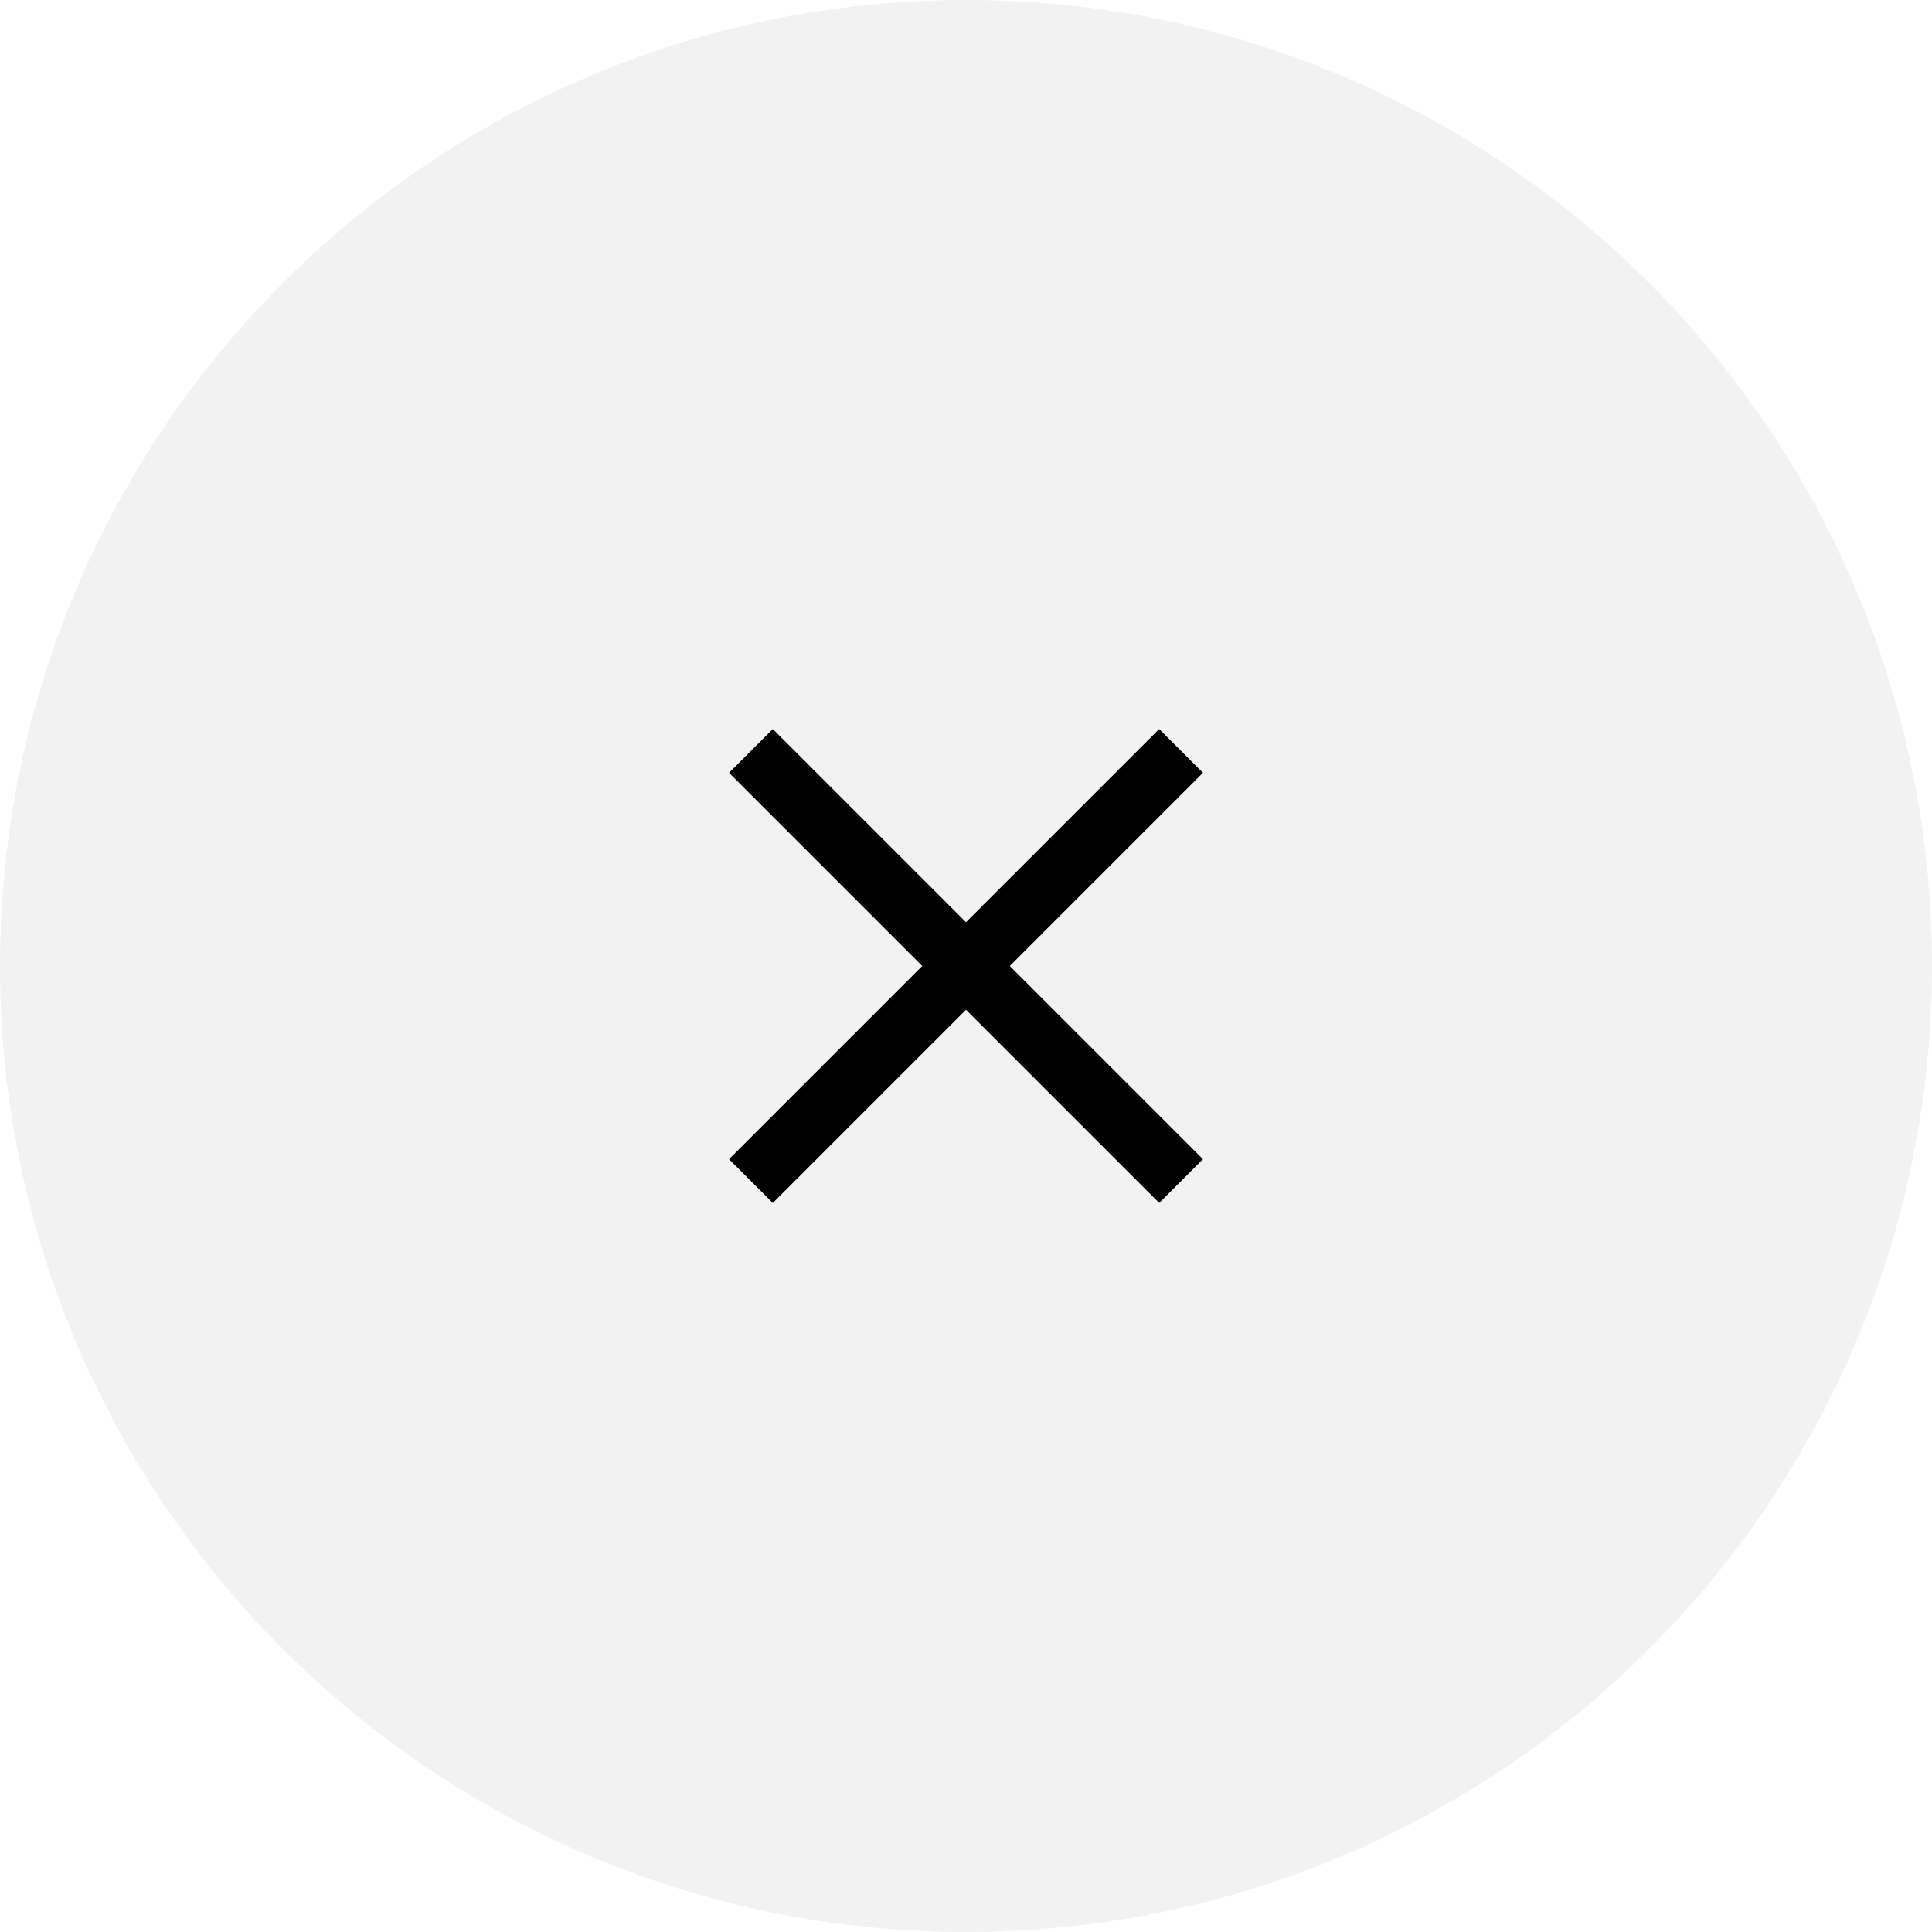
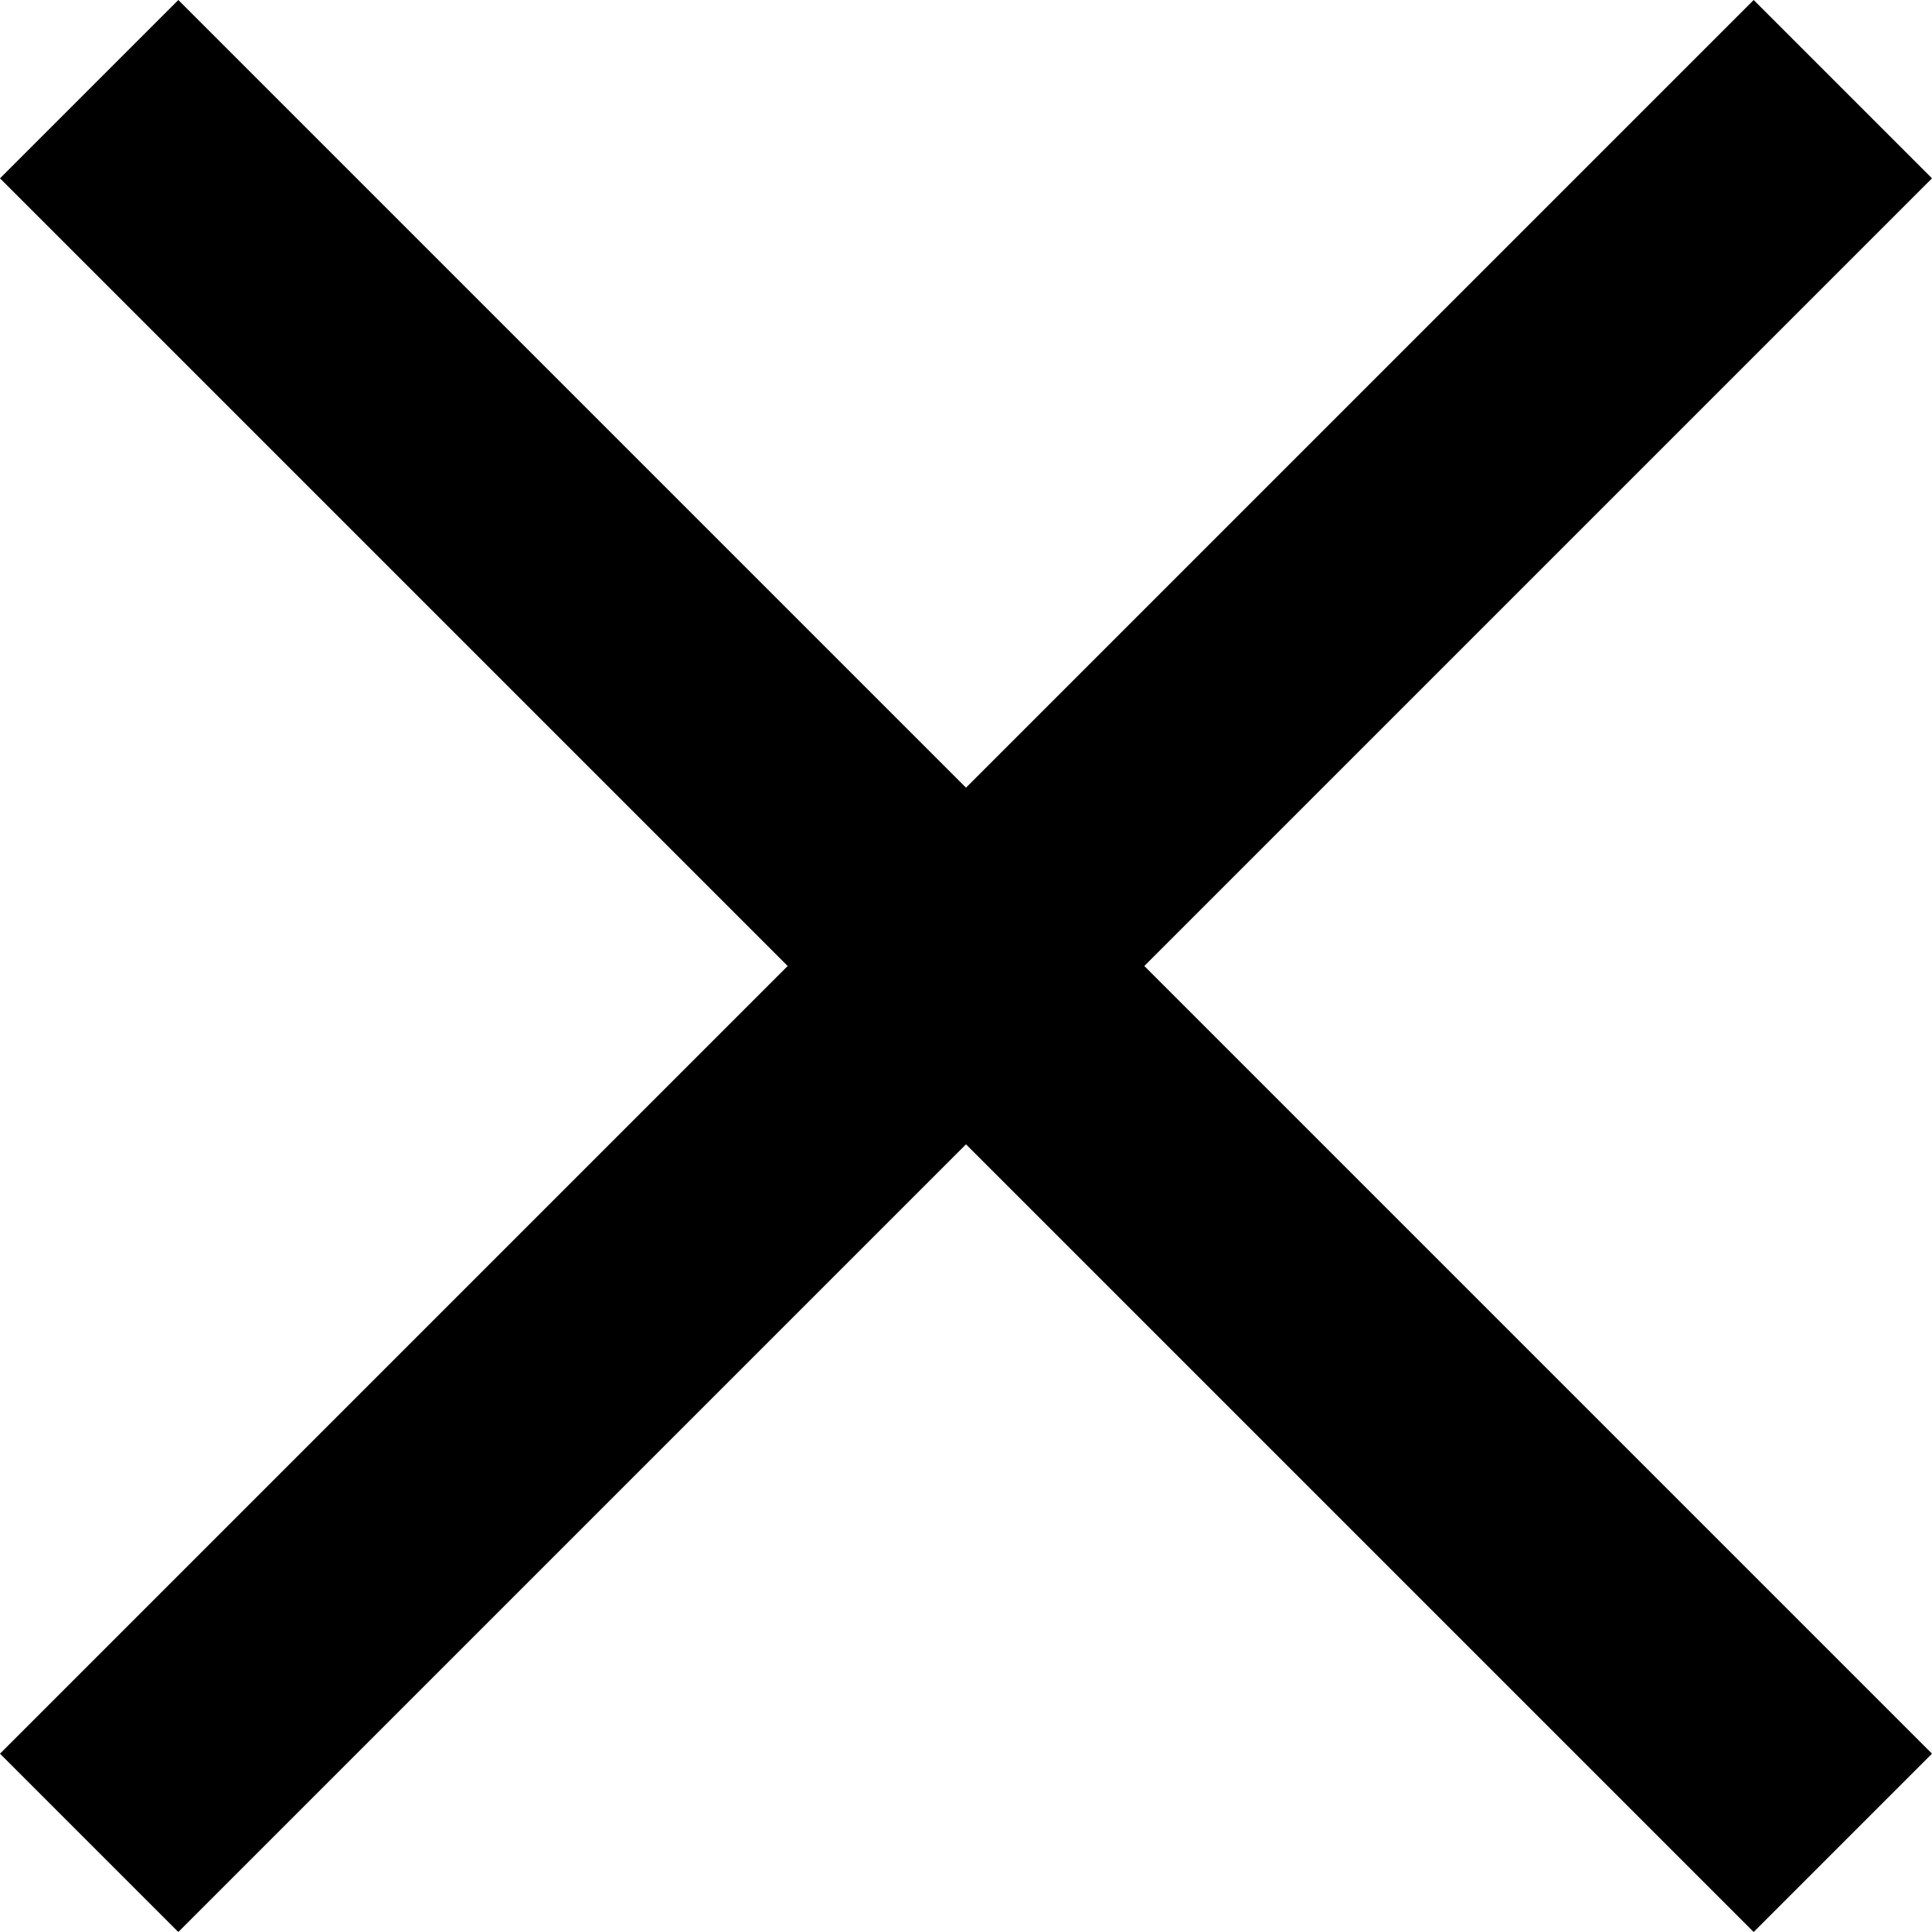
- <svg xmlns="http://www.w3.org/2000/svg" width="53" height="53" viewBox="0 0 53 53" fill="none">
-   <circle cx="26.5" cy="26.5" r="26.5" fill="#F2F2F2" />
-   <path d="M33 21.2L31.8 20L26.5 25.3L21.2 20L20 21.2L25.3 26.5L20 31.8L21.2 33L26.5 27.7L31.8 33L33 31.8L27.7 26.5L33 21.2Z" fill="black" />
+ <svg xmlns="http://www.w3.org/2000/svg" width="13" height="13" viewBox="0 0 13 13" fill="none">
+   <path d="M13 1.2 11.8 0 6.5 5.3 1.2 0 0 1.2l5.3 5.3L0 11.8 1.2 13l5.3-5.3 5.3 5.3 1.2-1.2-5.3-5.3L13 1.2Z" fill="#000" />
</svg>
